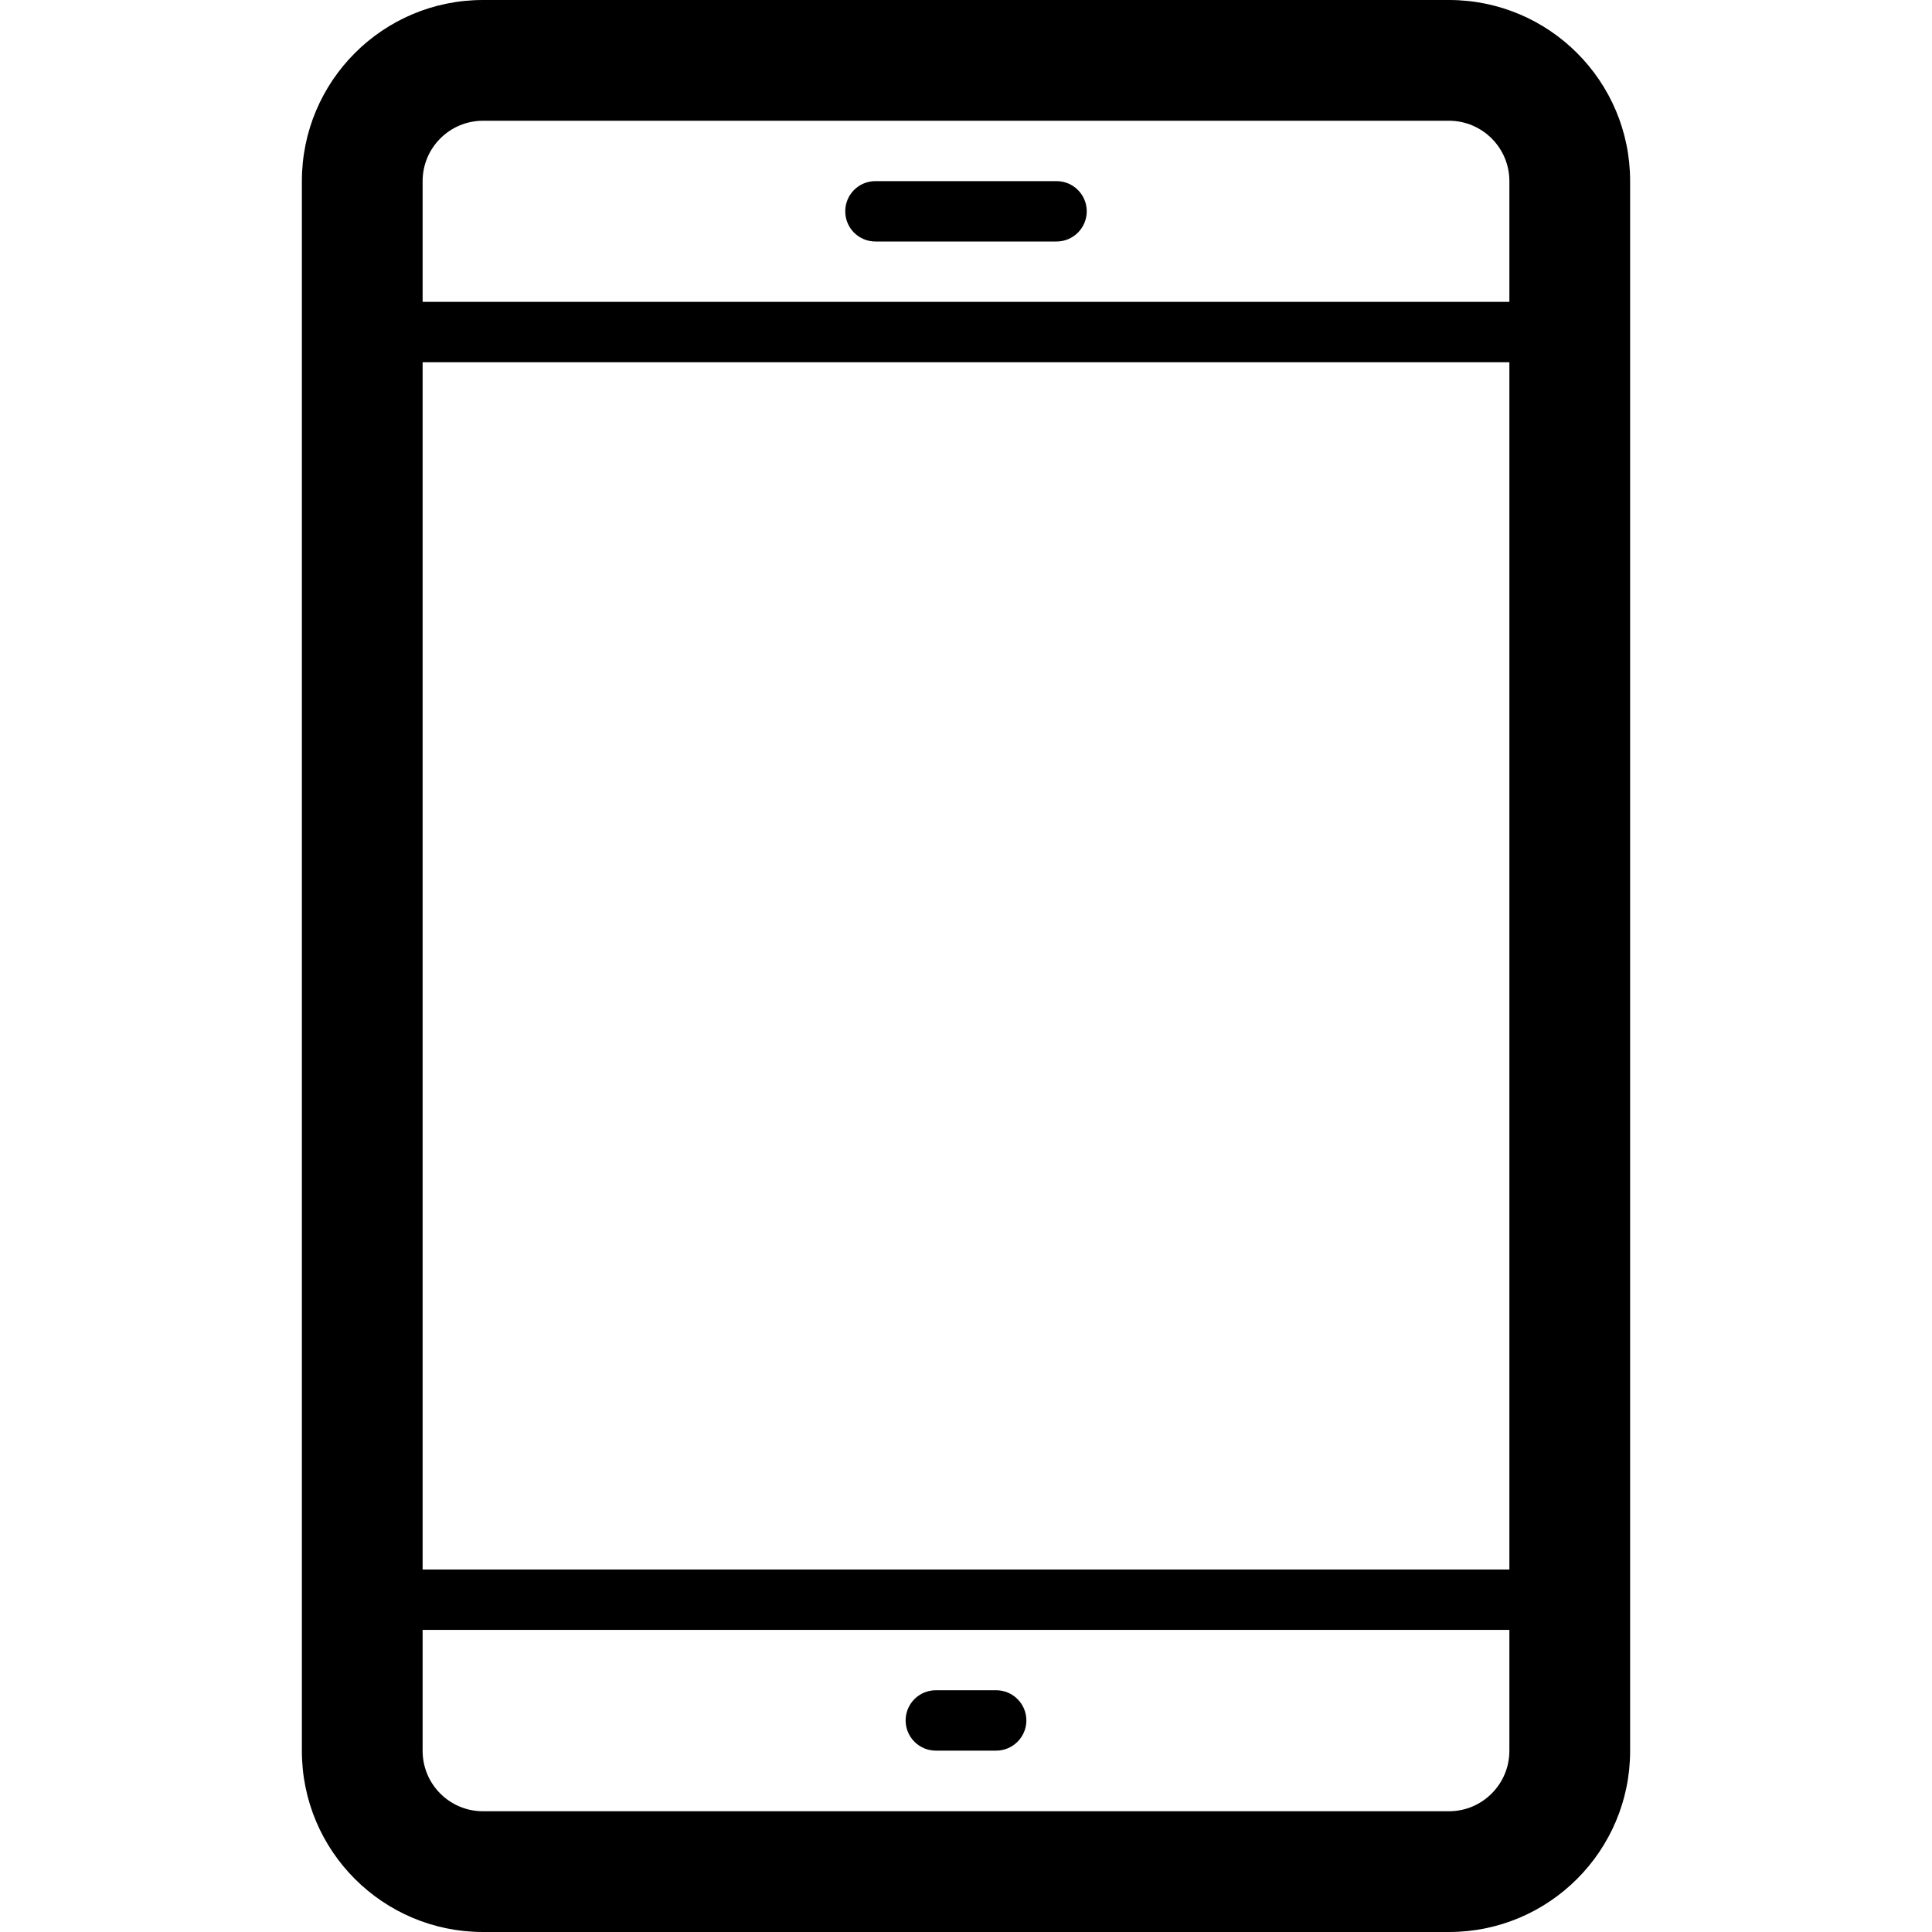
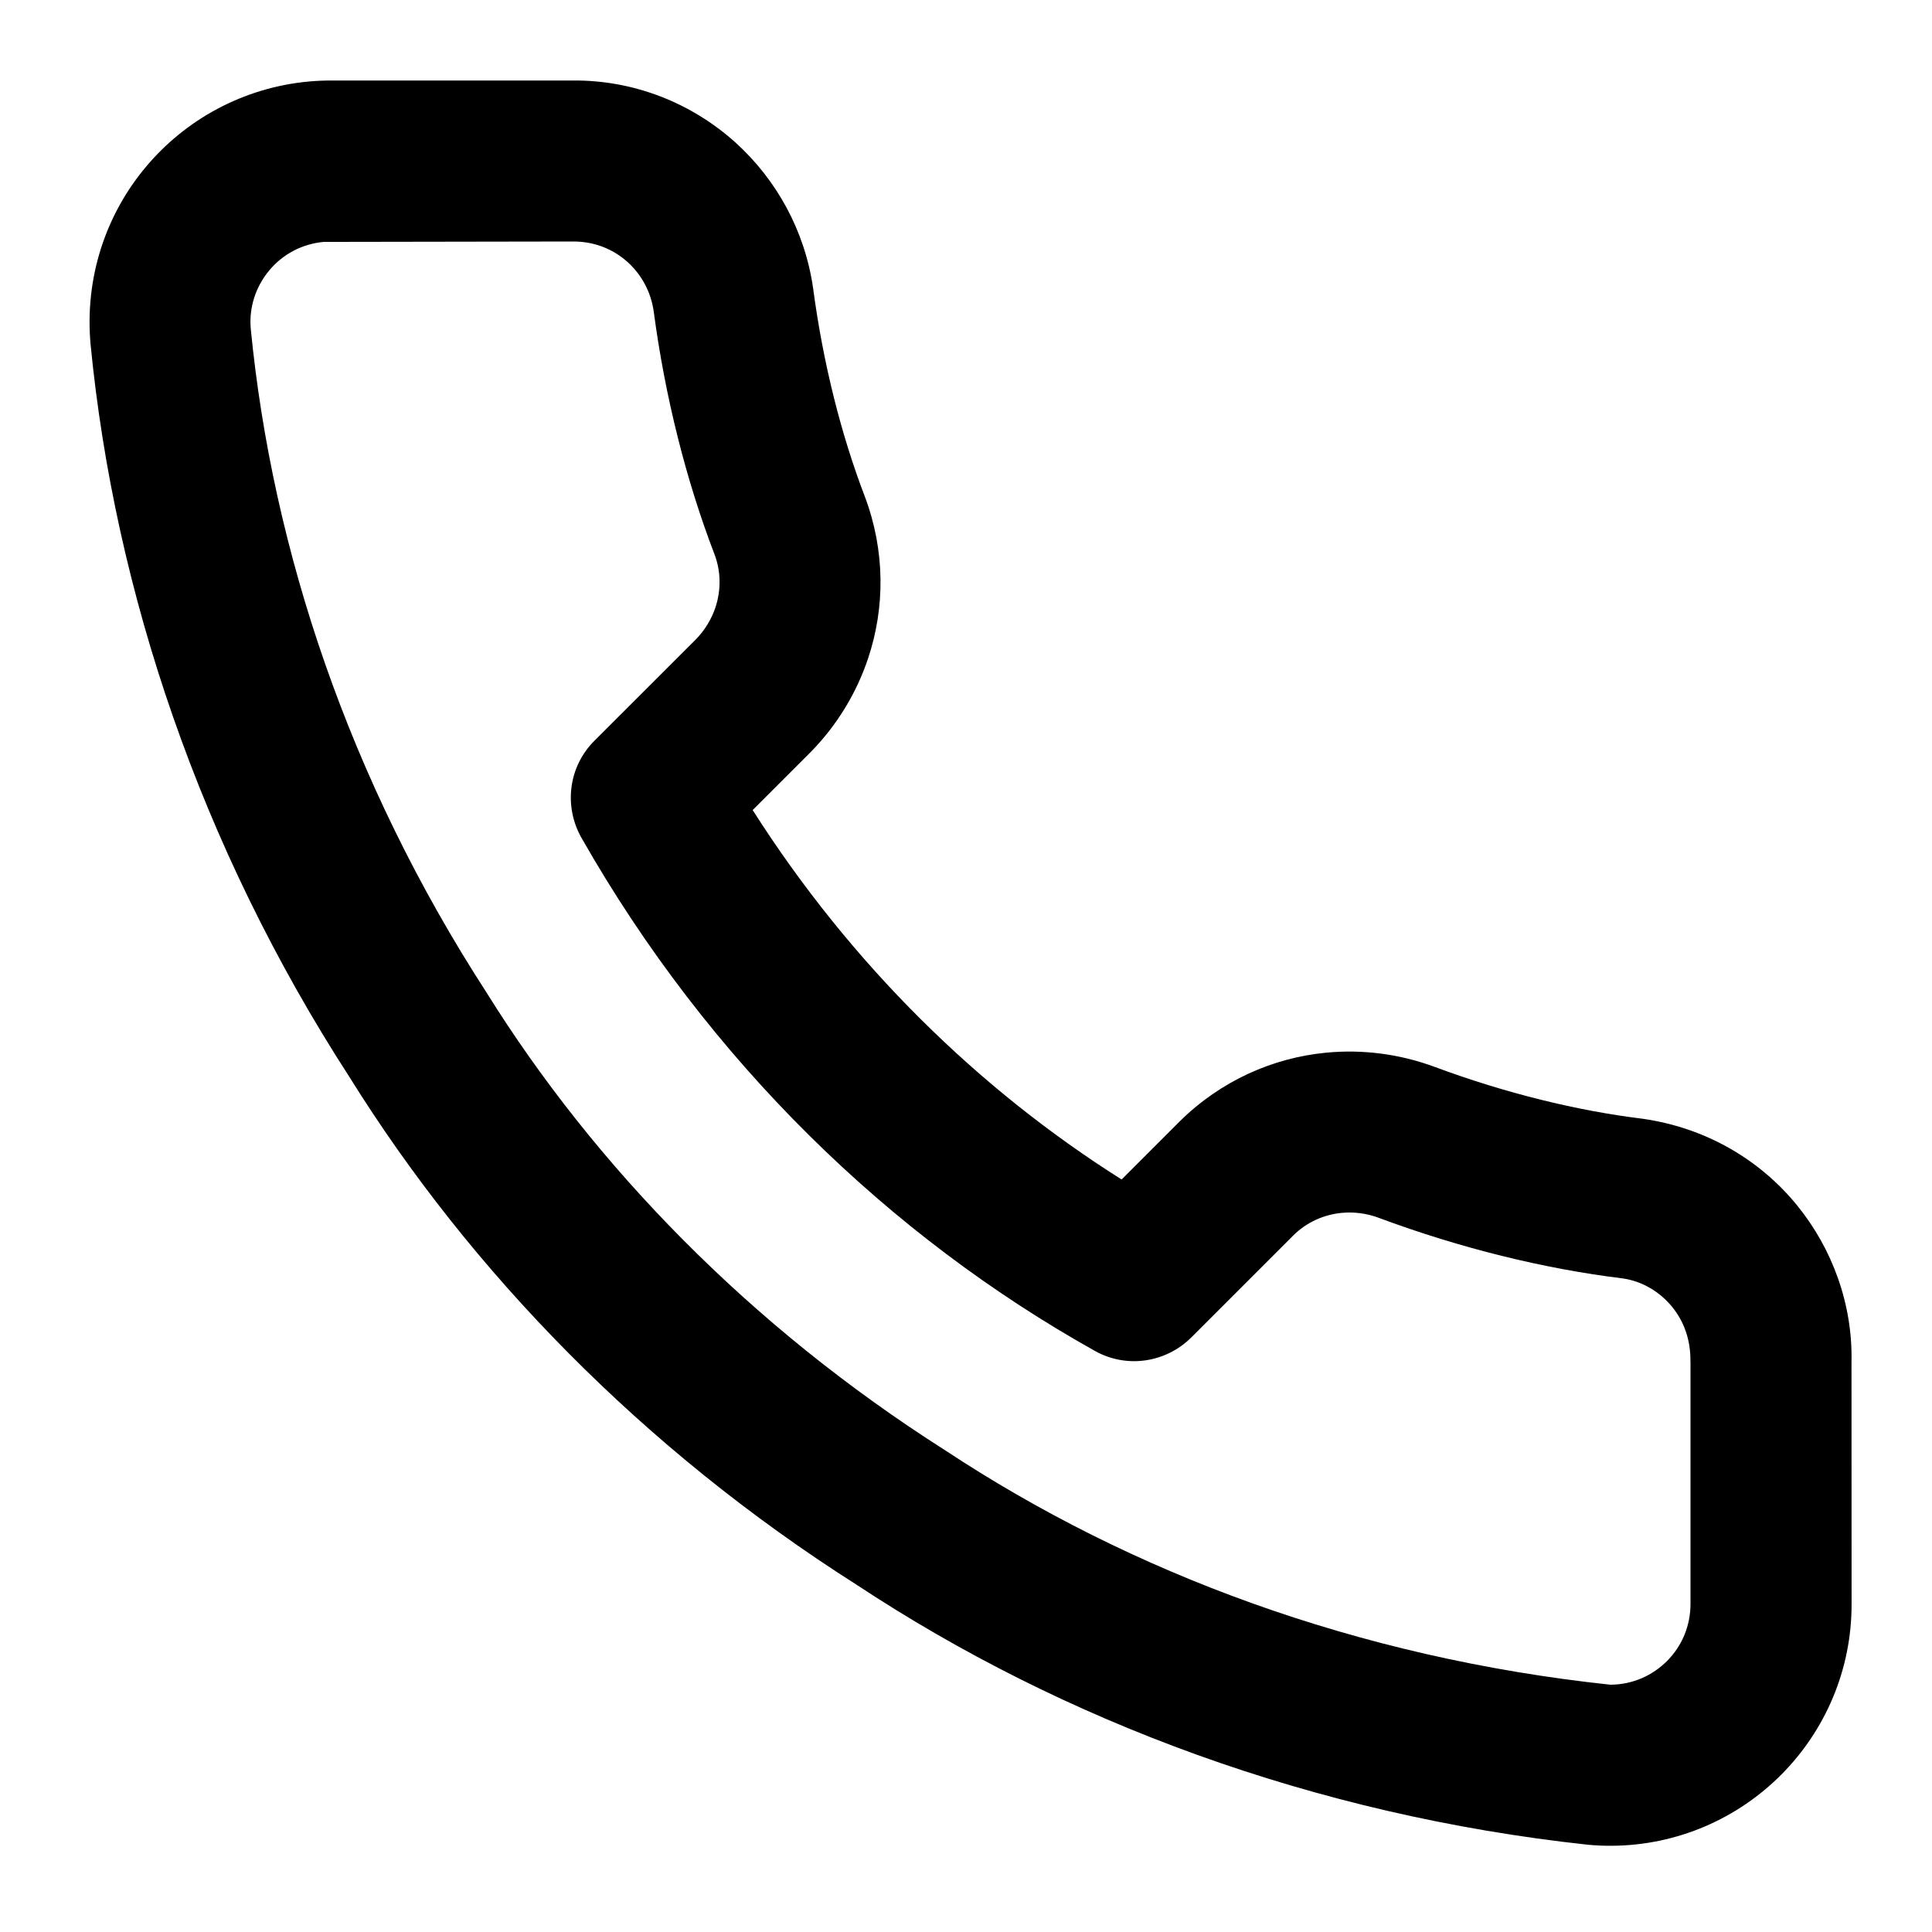
- <svg xmlns="http://www.w3.org/2000/svg" version="1.1" width="32" height="32" viewBox="0 0 32 32">
-   <path d="M24 0h-16c-1.658 0-3 1.343-3 3v26c0 1.658 1.343 3 3 3h16c1.656 0 3-1.344 3-3v-26c0-1.658-1.344-3-3-3zM25 29c0 0.551-0.449 1-1 1h-16c-0.552 0-1-0.447-1-1v-2.004h18v2.004zM25 25.996h-18v-19.996h18v19.996zM25 5h-18v-2c0-0.552 0.448-1 1-1h16c0.551 0 1 0.448 1 1v2zM18 3.5c0 0.276-0.225 0.5-0.5 0.5h-3c-0.277 0-0.5-0.224-0.5-0.5v0c0-0.277 0.223-0.5 0.5-0.5h3c0.275 0 0.5 0.223 0.5 0.5v0zM17 28.496c0 0.275-0.225 0.5-0.5 0.5h-1c-0.276 0-0.5-0.225-0.5-0.5v0c0-0.277 0.224-0.5 0.5-0.5h1c0.275 0 0.5 0.223 0.5 0.5v0z" />
+ <svg xmlns="http://www.w3.org/2000/svg" version="1.1" width="24" height="24" viewBox="0 0 24 24">
+   <path d="M23 16.92c0.016-0.714-0.236-1.404-0.673-1.943-0.46-0.566-1.129-0.967-1.925-1.080-0.8-0.098-1.695-0.314-2.586-0.646-0.433-0.159-0.893-0.218-1.344-0.174-0.663 0.064-1.307 0.349-1.819 0.855l-0.72 0.72c-1.77-1.117-3.36-2.667-4.583-4.589l0.726-0.726c0.322-0.33 0.563-0.726 0.707-1.156 0.212-0.632 0.214-1.336-0.039-2.011-0.289-0.753-0.518-1.644-0.644-2.595-0.104-0.714-0.456-1.345-0.963-1.804-0.539-0.486-1.256-0.779-2.027-0.771h-2.996c-0.088 0-0.182 0.004-0.273 0.012-0.824 0.075-1.542 0.478-2.033 1.066s-0.758 1.367-0.683 2.199c0.3 3.076 1.365 6.243 3.216 9.102 1.502 2.413 3.648 4.623 6.298 6.306 2.568 1.697 5.684 2.862 9.086 3.231 0.092 0.009 0.191 0.013 0.288 0.013 0.828-0.003 1.578-0.343 2.118-0.887s0.873-1.297 0.87-2.121zM21 16.92v3c0.001 0.28-0.109 0.53-0.29 0.712s-0.429 0.295-0.706 0.296c-3.149-0.336-5.961-1.391-8.263-2.912-2.428-1.543-4.359-3.537-5.702-5.694-1.697-2.62-2.655-5.481-2.924-8.238-0.024-0.268 0.064-0.526 0.229-0.724s0.403-0.33 0.678-0.355l3.088-0.005c0.271-0.003 0.507 0.094 0.687 0.256 0.17 0.154 0.288 0.366 0.323 0.608 0.142 1.072 0.408 2.117 0.757 3.025 0.081 0.216 0.080 0.447 0.010 0.658-0.049 0.145-0.131 0.281-0.242 0.395l-1.262 1.261c-0.324 0.324-0.379 0.814-0.162 1.201 1.584 2.785 3.839 4.957 6.381 6.378 0.397 0.222 0.882 0.144 1.195-0.166l1.27-1.27c0.166-0.164 0.377-0.257 0.598-0.279 0.152-0.015 0.31 0.005 0.459 0.060 1.022 0.381 2.070 0.636 3.034 0.754 0.241 0.034 0.462 0.166 0.615 0.355 0.147 0.181 0.231 0.412 0.226 0.682z" />
</svg>
